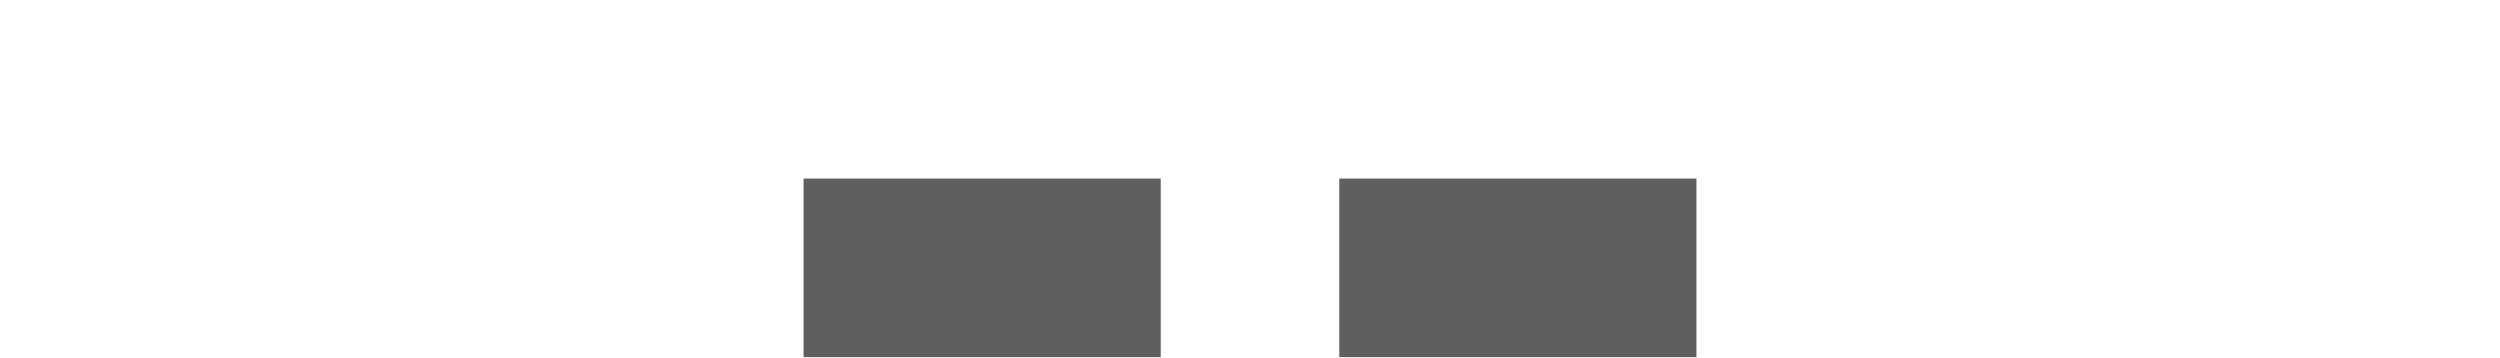
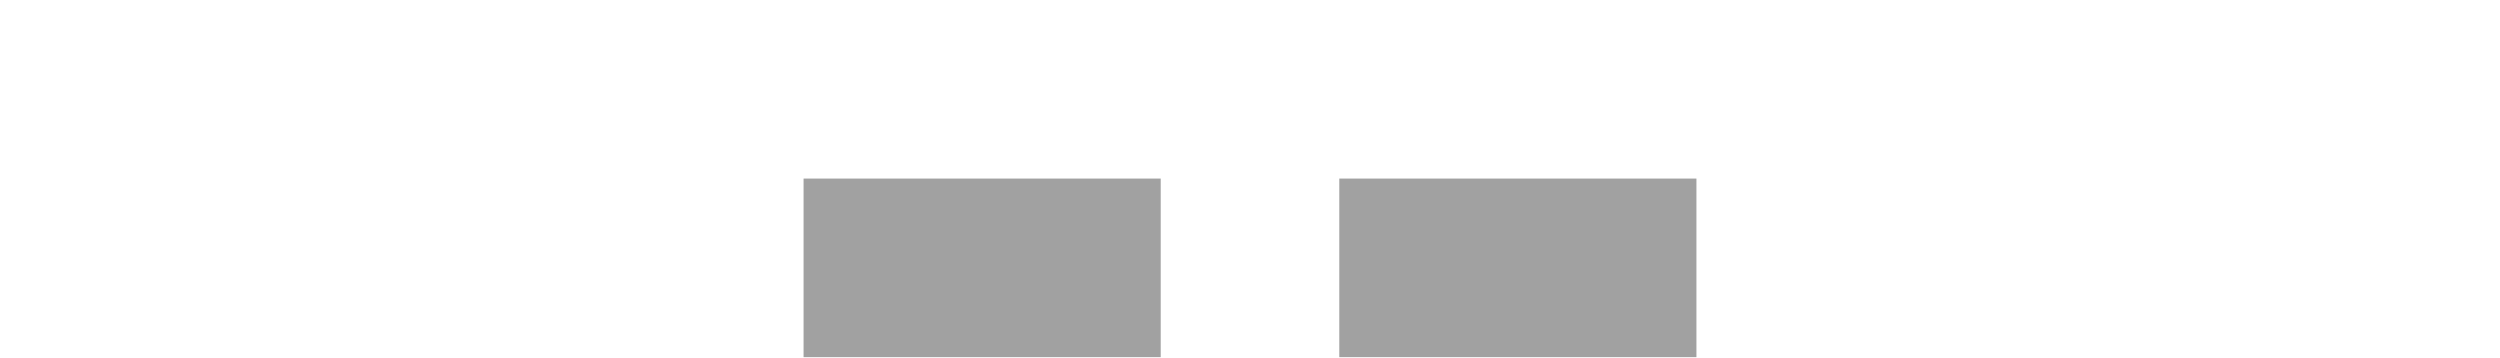
<svg xmlns="http://www.w3.org/2000/svg" xmlns:ns1="http://www.openswatchbook.org/uri/2009/osb" xmlns:xlink="http://www.w3.org/1999/xlink" width="28" height="4" id="svg11300" version="1.0" style="display:inline;enable-background:new">
  <defs id="defs3">
    <linearGradient id="selected_bg_color" ns1:paint="solid">
-       <stop style="stop-color:#5f5f5f;stop-opacity:1;" offset="0" id="stop4138" />
+       <stop style="stop-color:#a1a1a1;stop-opacity:1;" offset="0" id="stop4138" />
    </linearGradient>
    <linearGradient xlink:href="#selected_bg_color" id="linearGradient4140" x1="11" y1="298" x2="11" y2="300" gradientUnits="userSpaceOnUse" />
  </defs>
  <g style="display:inline" id="layer1" transform="translate(0,-296)">
    <rect style="opacity:1;fill:url(#linearGradient4140);fill-opacity:1;stroke:none" id="rect4270-9" width="4" height="2" x="9" y="298" />
    <rect y="298" x="15" height="2" width="4" id="rect4239" style="opacity:1;fill:url(#selected_bg_color);fill-opacity:1;stroke:none" />
  </g>
</svg>
